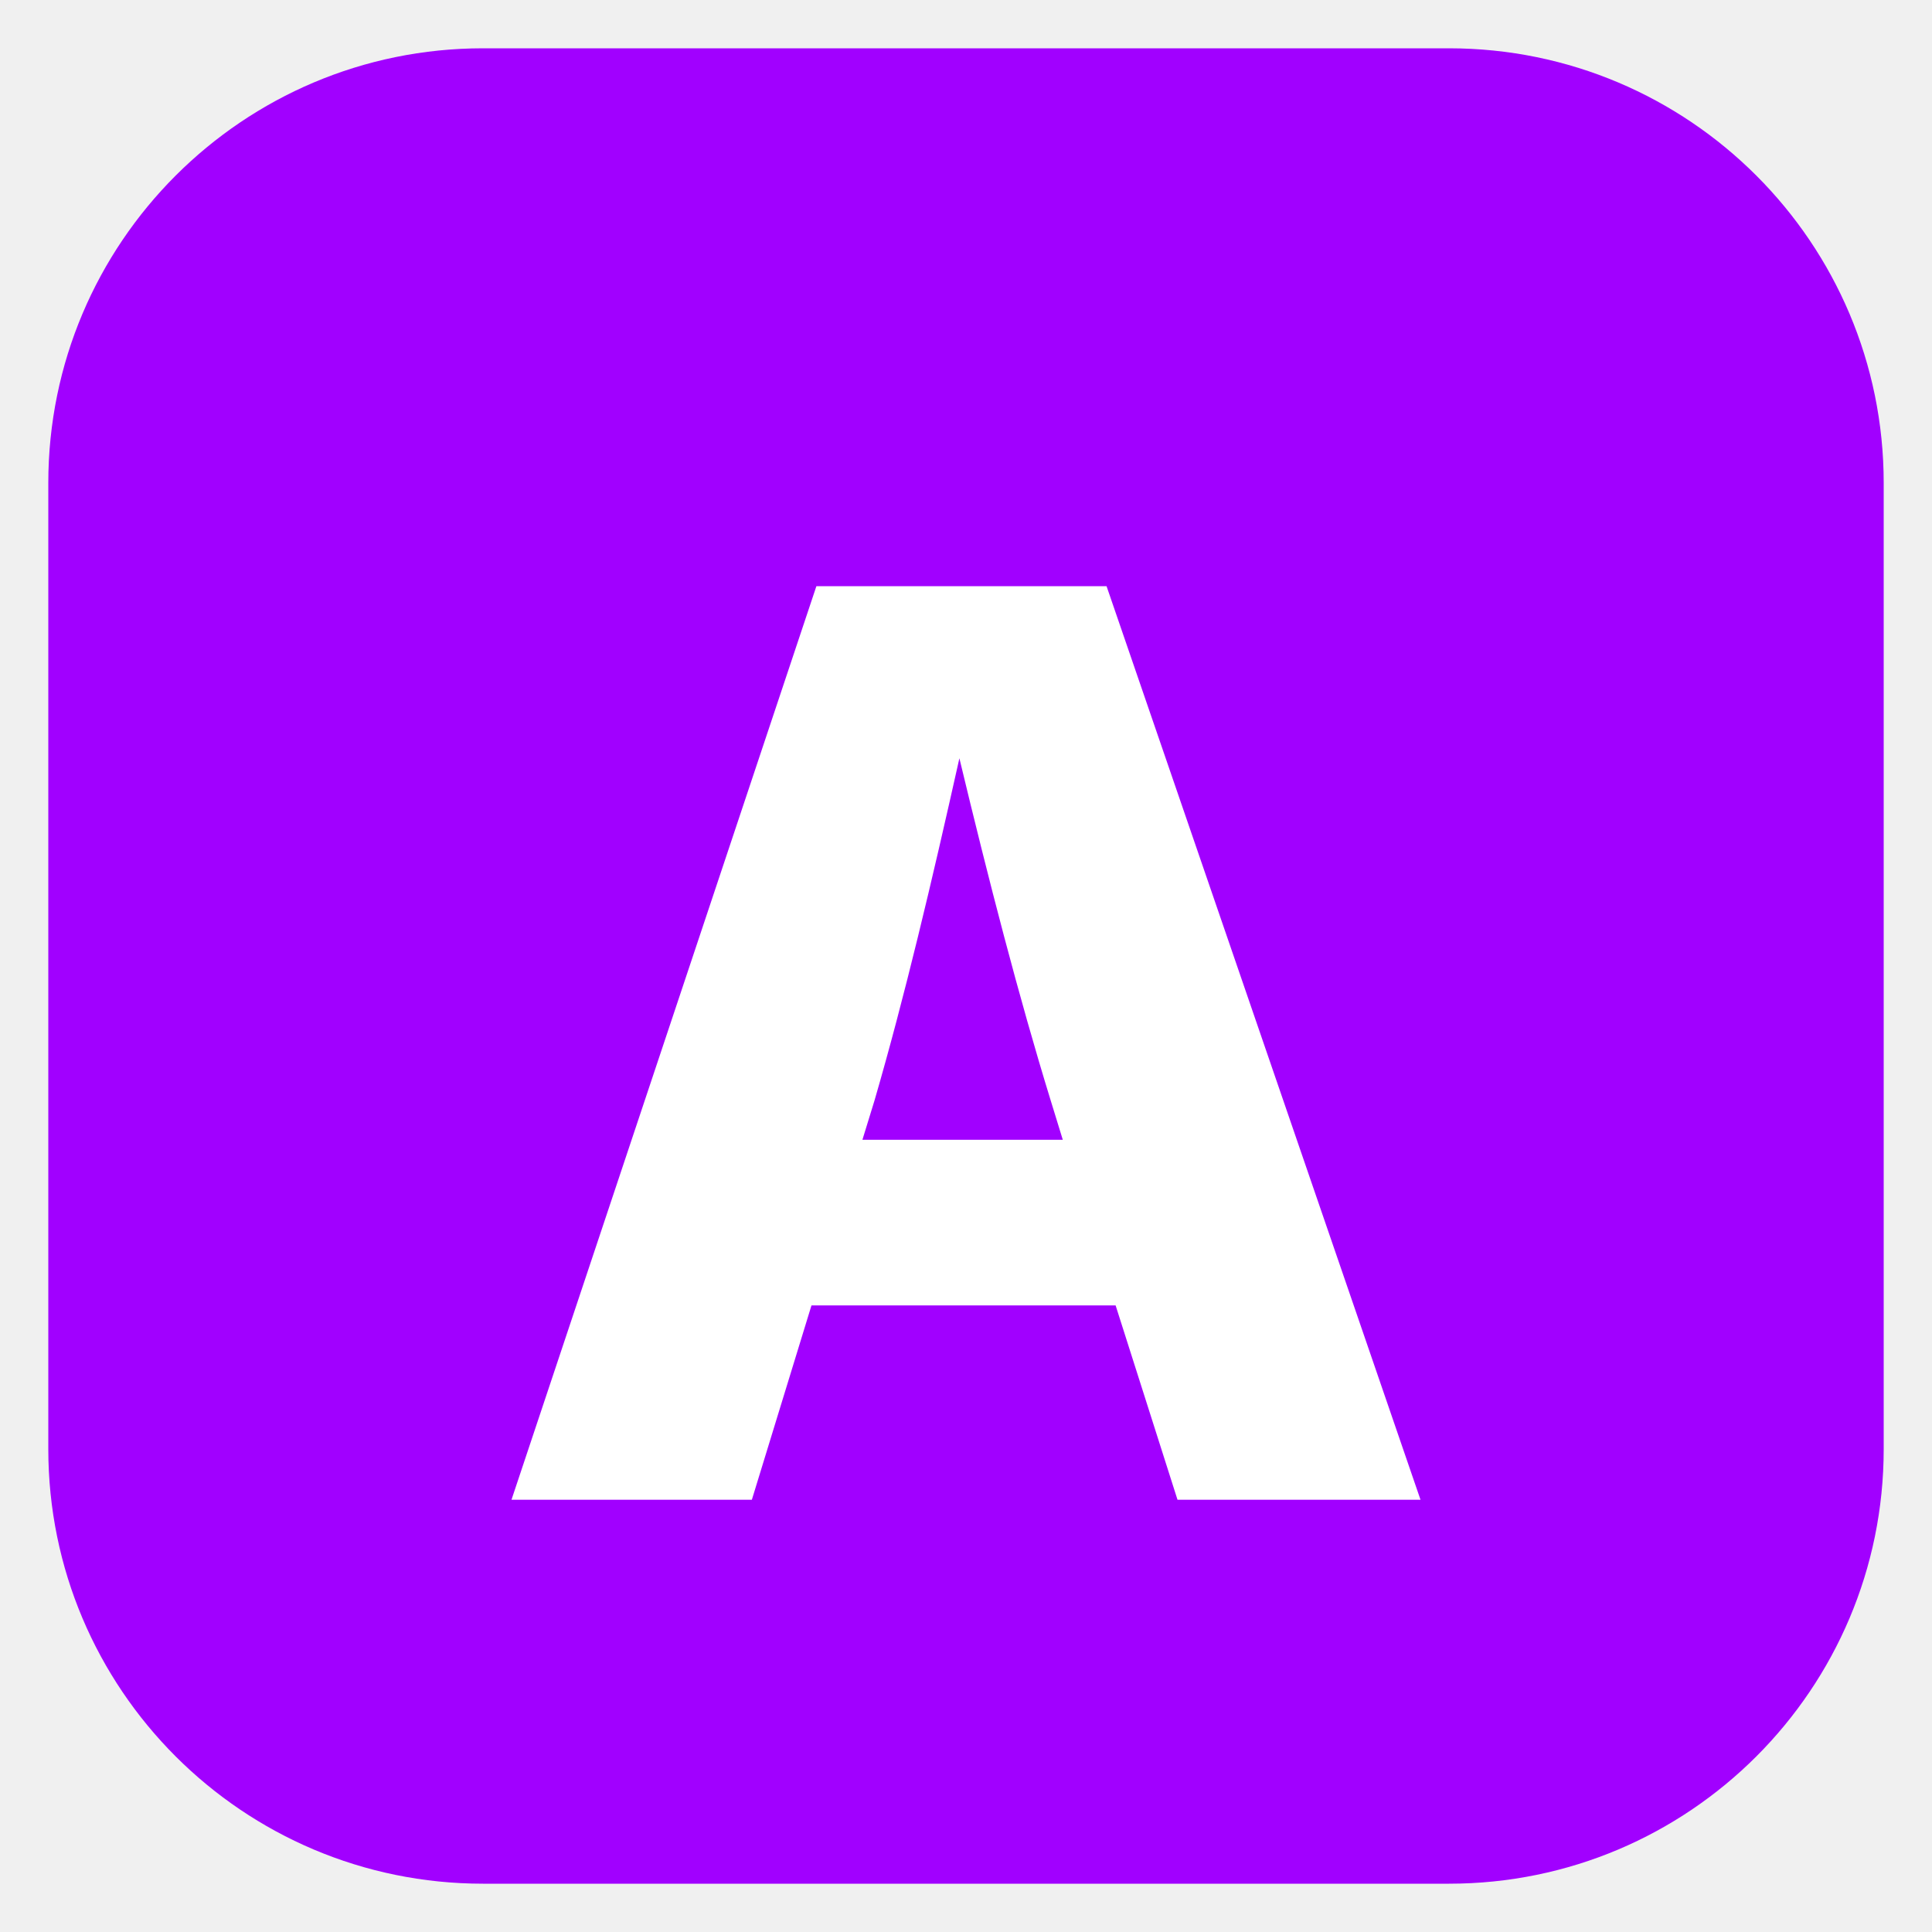
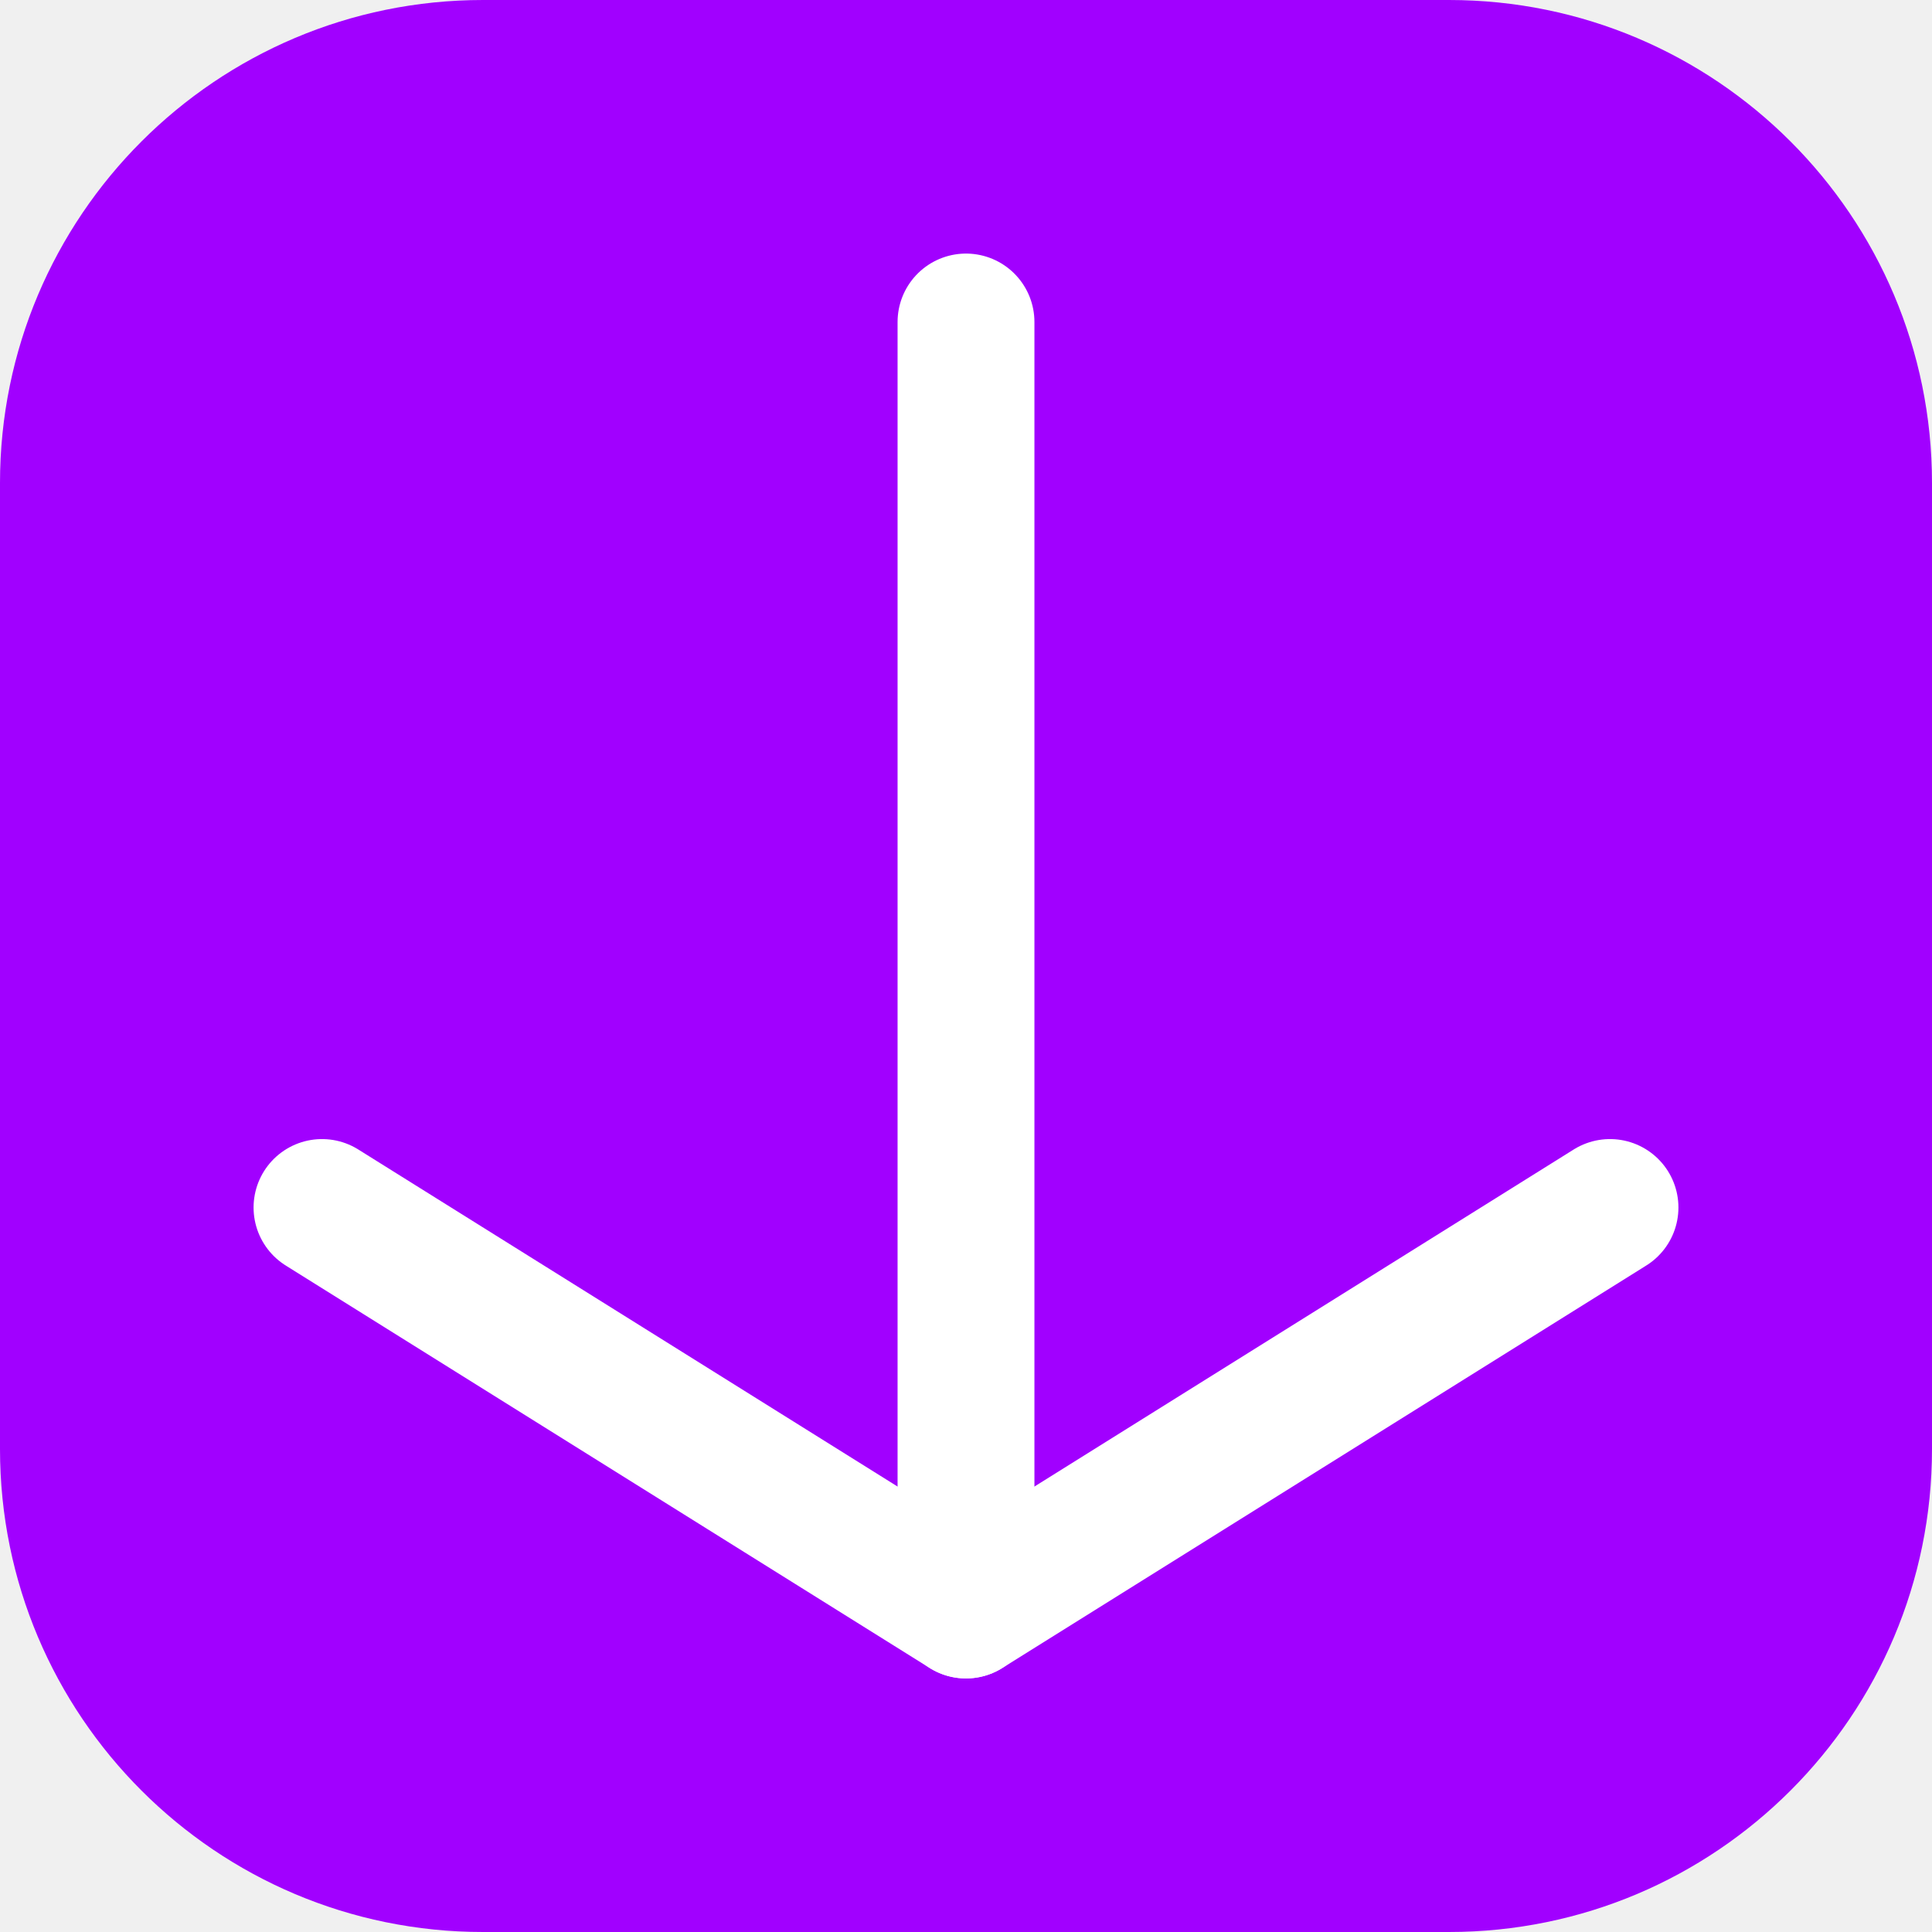
- <svg xmlns="http://www.w3.org/2000/svg" width="80" height="80" viewBox="0 0 80 80" role="img" aria-label="Accenture">
-   <rect x="2" y="2" width="76" height="76" rx="18" fill="#a100ff" />
-   <text x="50%" y="53%" font-family="Inter,system-ui,sans-serif" font-size="52" font-weight="800" fill="#ffffff" text-anchor="middle" dominant-baseline="middle">A</text>
+ <svg xmlns="http://www.w3.org/2000/svg" viewBox="0 0 24 24" width="24" height="24" role="img" aria-label="Консалтинг / ИТ-архитектура">
+   <rect width="24" height="24" rx="6" fill="#a100ff" />
+   <g fill="none" stroke="#ffffff" stroke-width="1.7" stroke-linecap="round" stroke-linejoin="round">
+     <path d="MM4 9l8-5 8 5-3 2-5-3-5 3z" />
+     <path d="M4 15l8 5 8-5" />
+     <path d="M12 4v16" />
+   </g>
</svg>
